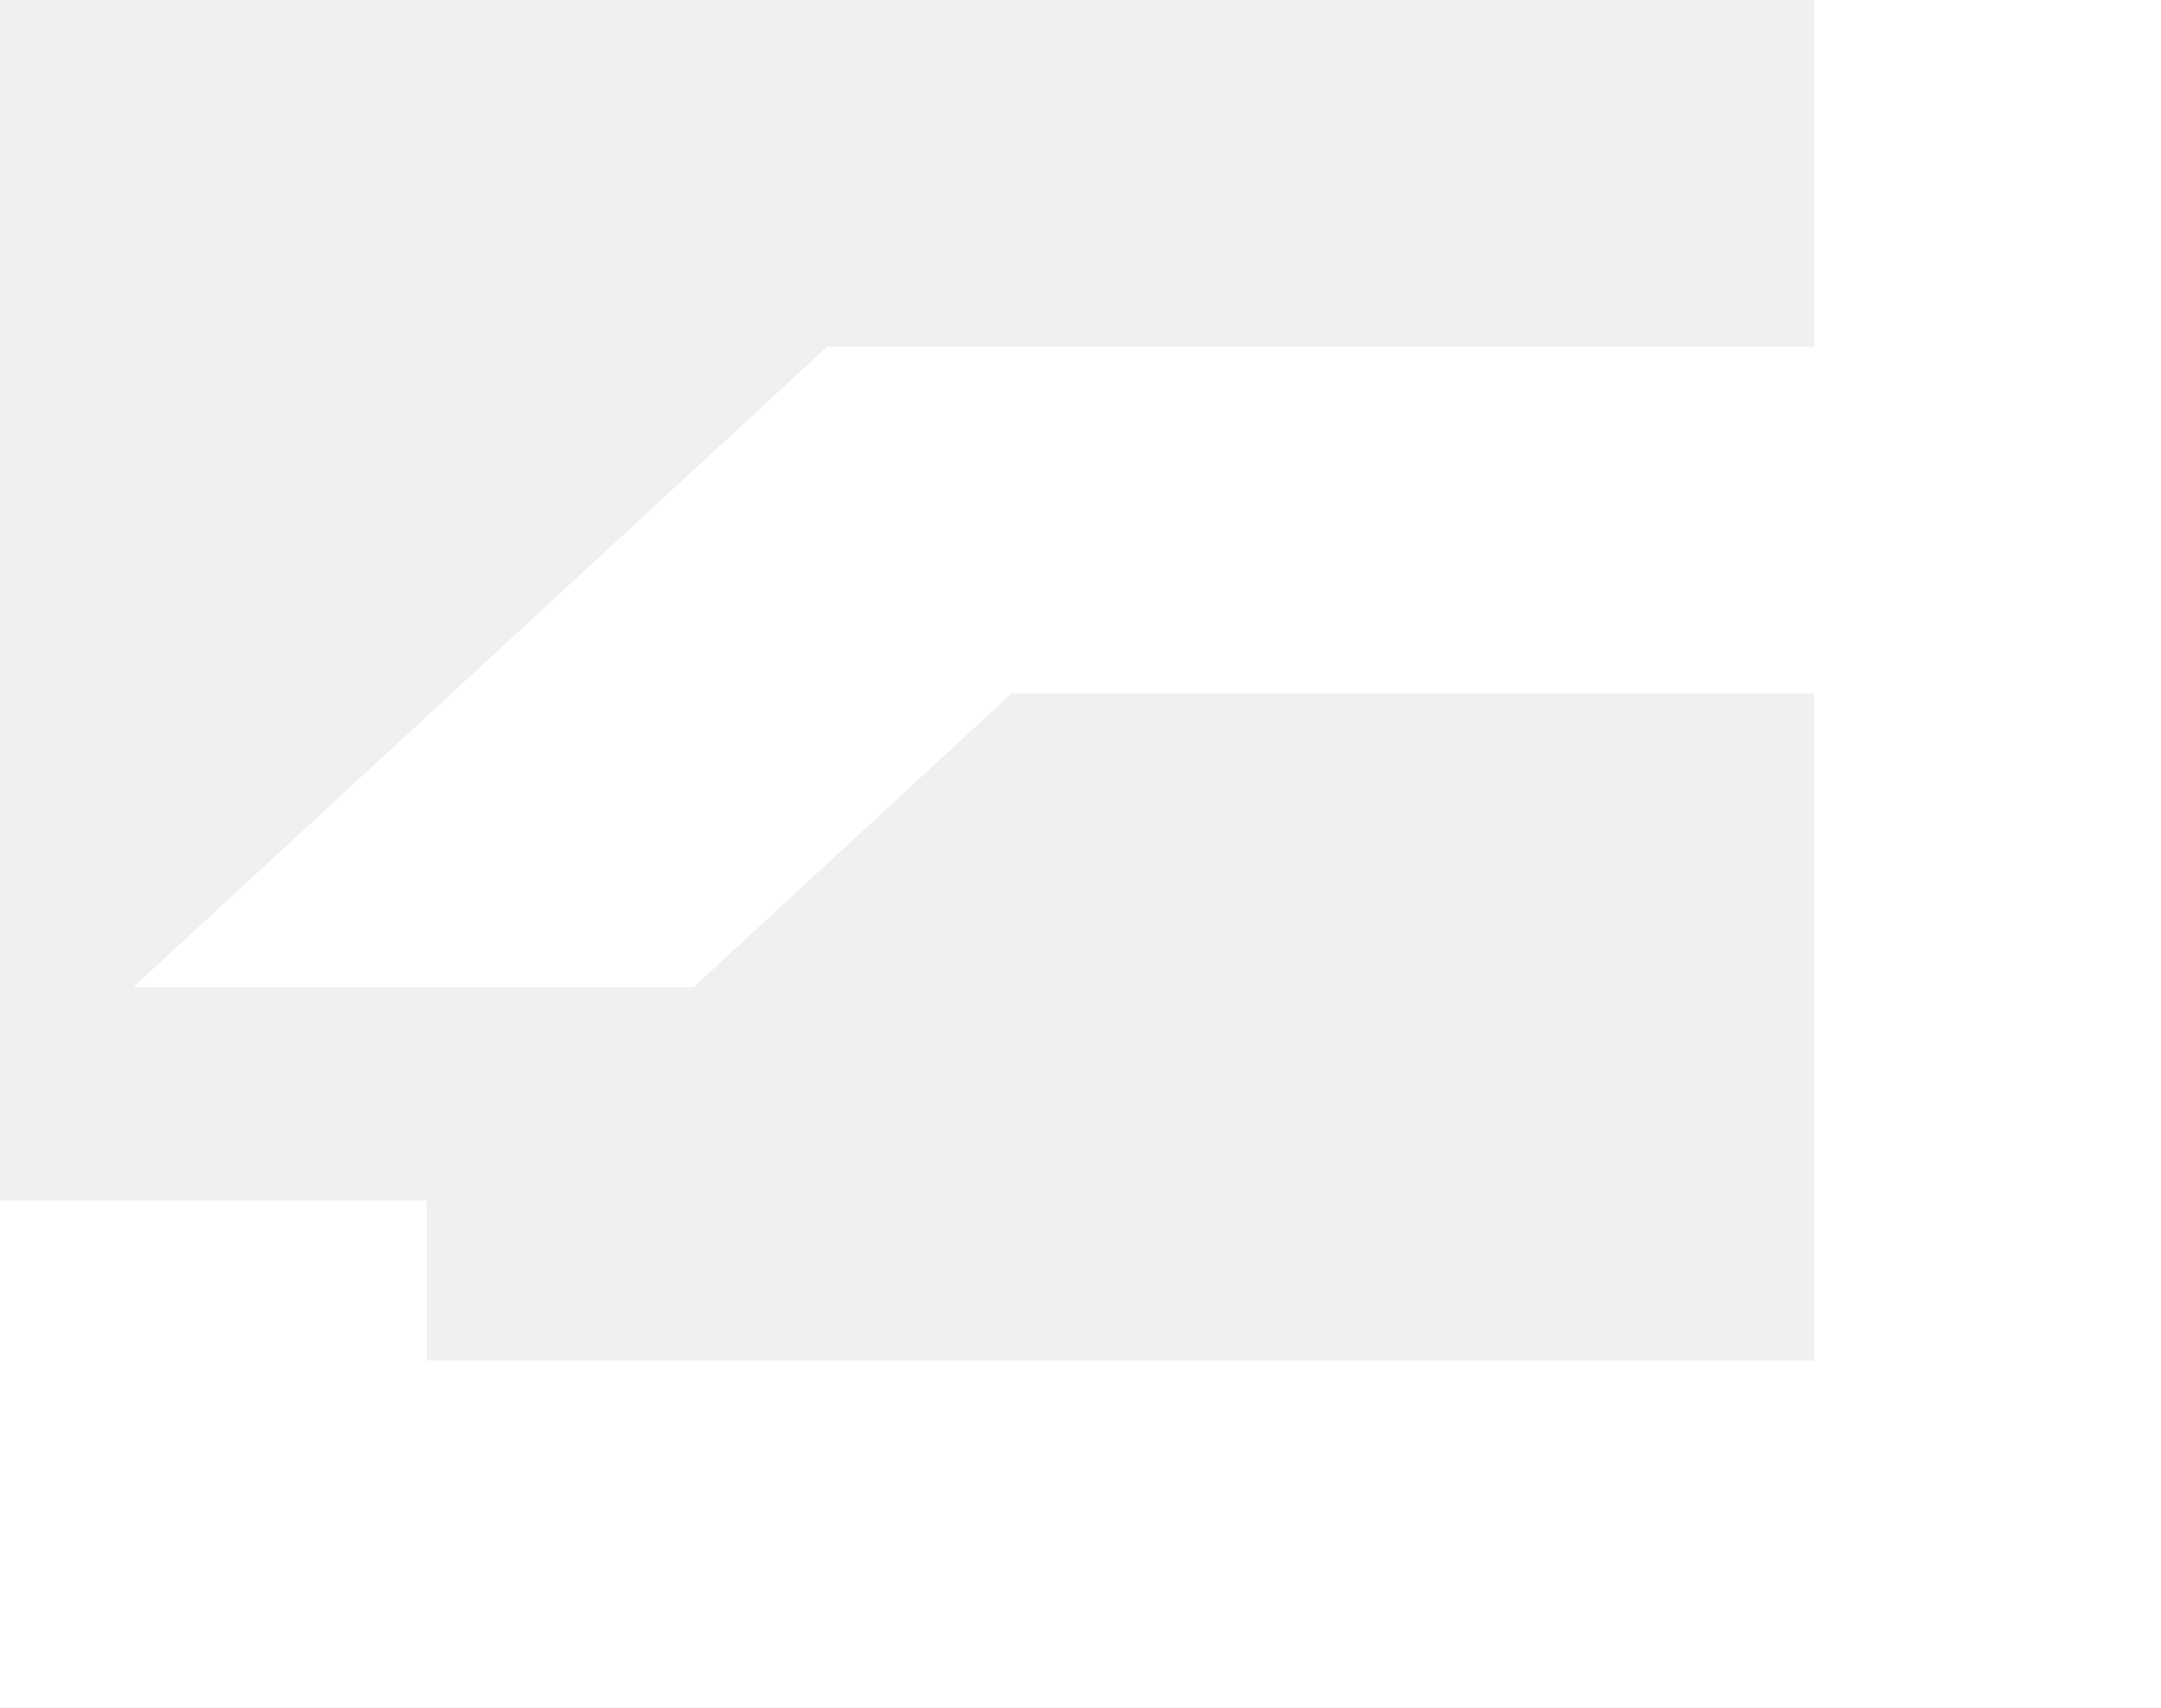
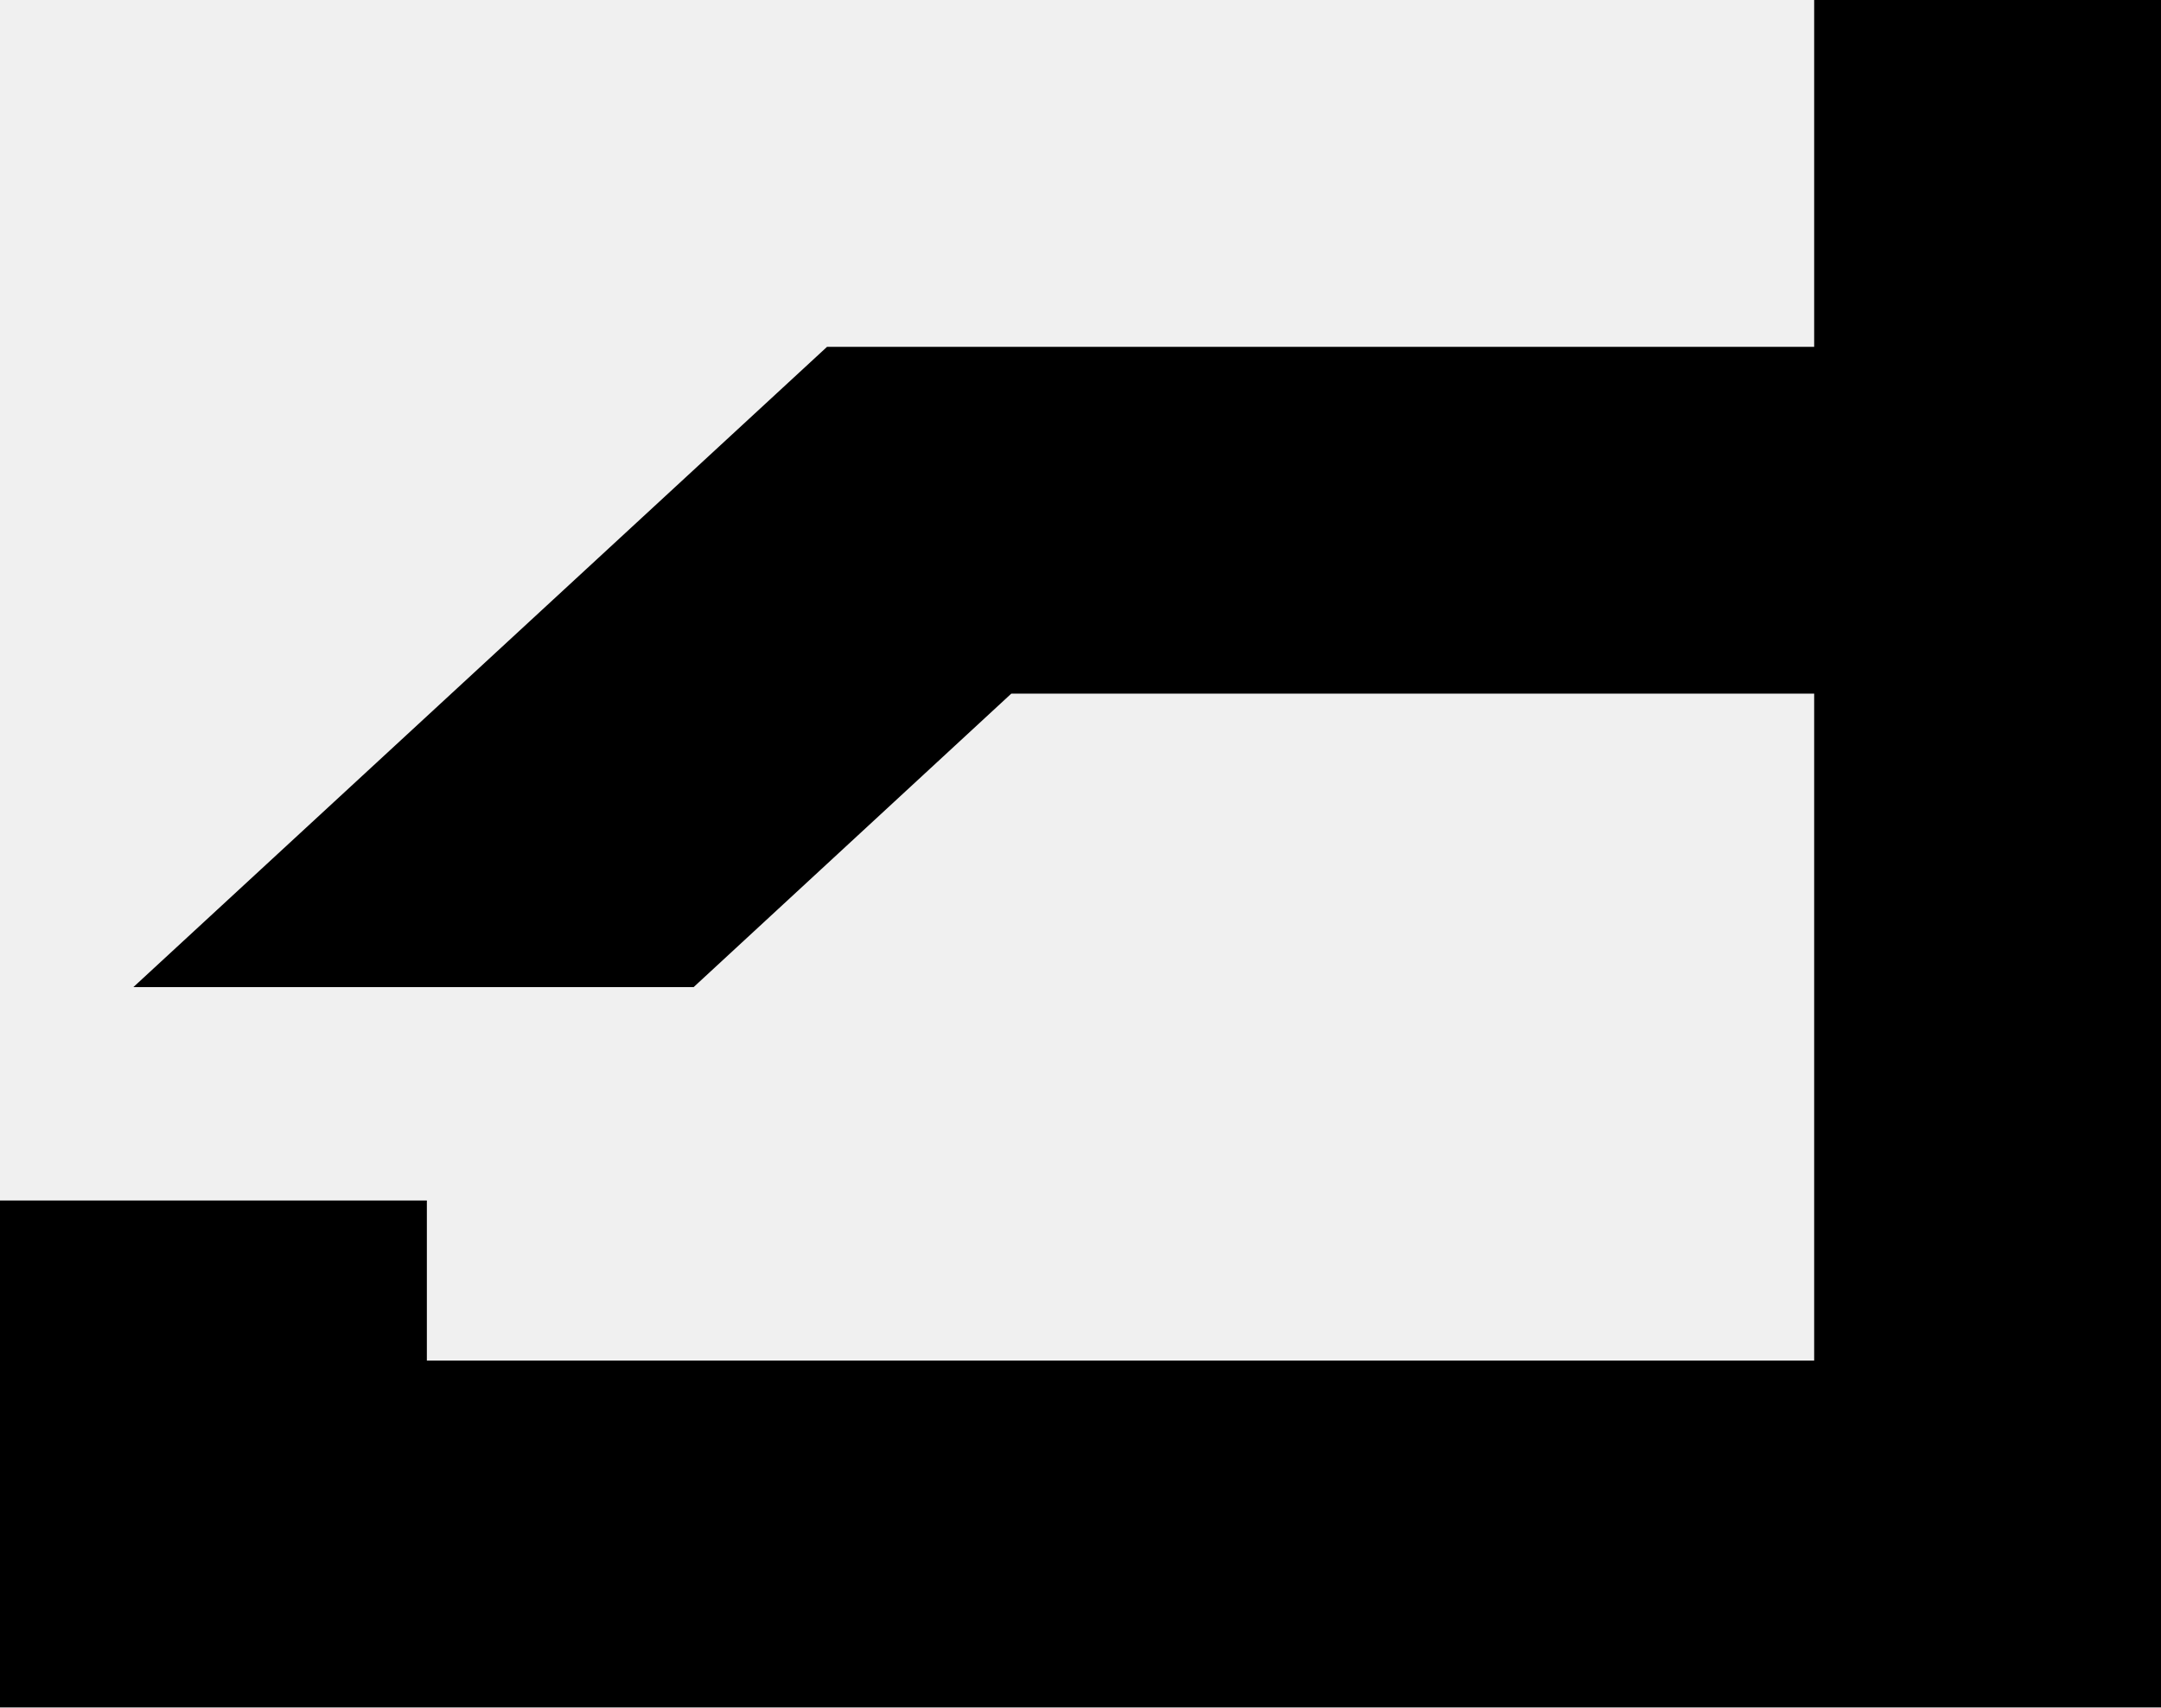
<svg xmlns="http://www.w3.org/2000/svg" width="189.843" height="150">
  <g transform="translate(-507.8563,-1711.648)">
-     <path d="     M 667.231,1711.648     L 667.231,1742.117     L 629.731,1742.117     L 580.513,1742.117     L 519.574,1798.367     L 568.792,1798.367     L 596.698,1772.585     L 667.231,1772.585     L 667.231,1831.179     L 545.356,1831.179     L 545.356,1817.117     L 507.856,1817.117     L 507.856,1861.648     L 545.356,1861.648     L 685.981,1861.648     L 697.699,1861.648     L 697.699,1711.648     L 667.231,1711.648 z    " style="     fill: #ffffff;     fill-opacity: 1;     stroke: none;     stroke-width: 6;     stroke-linecap: butt;     stroke-linejoin: round;     stroke-miterlimit: 4;     stroke-dasharray: none;     stroke-dashoffset: 3.6;     stroke-opacity: 1;    " />
+     <path d="     M 667.231,1711.648     L 667.231,1742.117     L 629.731,1742.117     L 580.513,1742.117     L 519.574,1798.367     L 568.792,1798.367     L 596.698,1772.585     L 667.231,1772.585     L 667.231,1831.179     L 545.356,1831.179     L 545.356,1817.117     L 507.856,1817.117     L 507.856,1861.648     L 545.356,1861.648     L 685.981,1861.648     L 697.699,1861.648     L 697.699,1711.648     L 667.231,1711.648 z    " />
  </g>
</svg>
